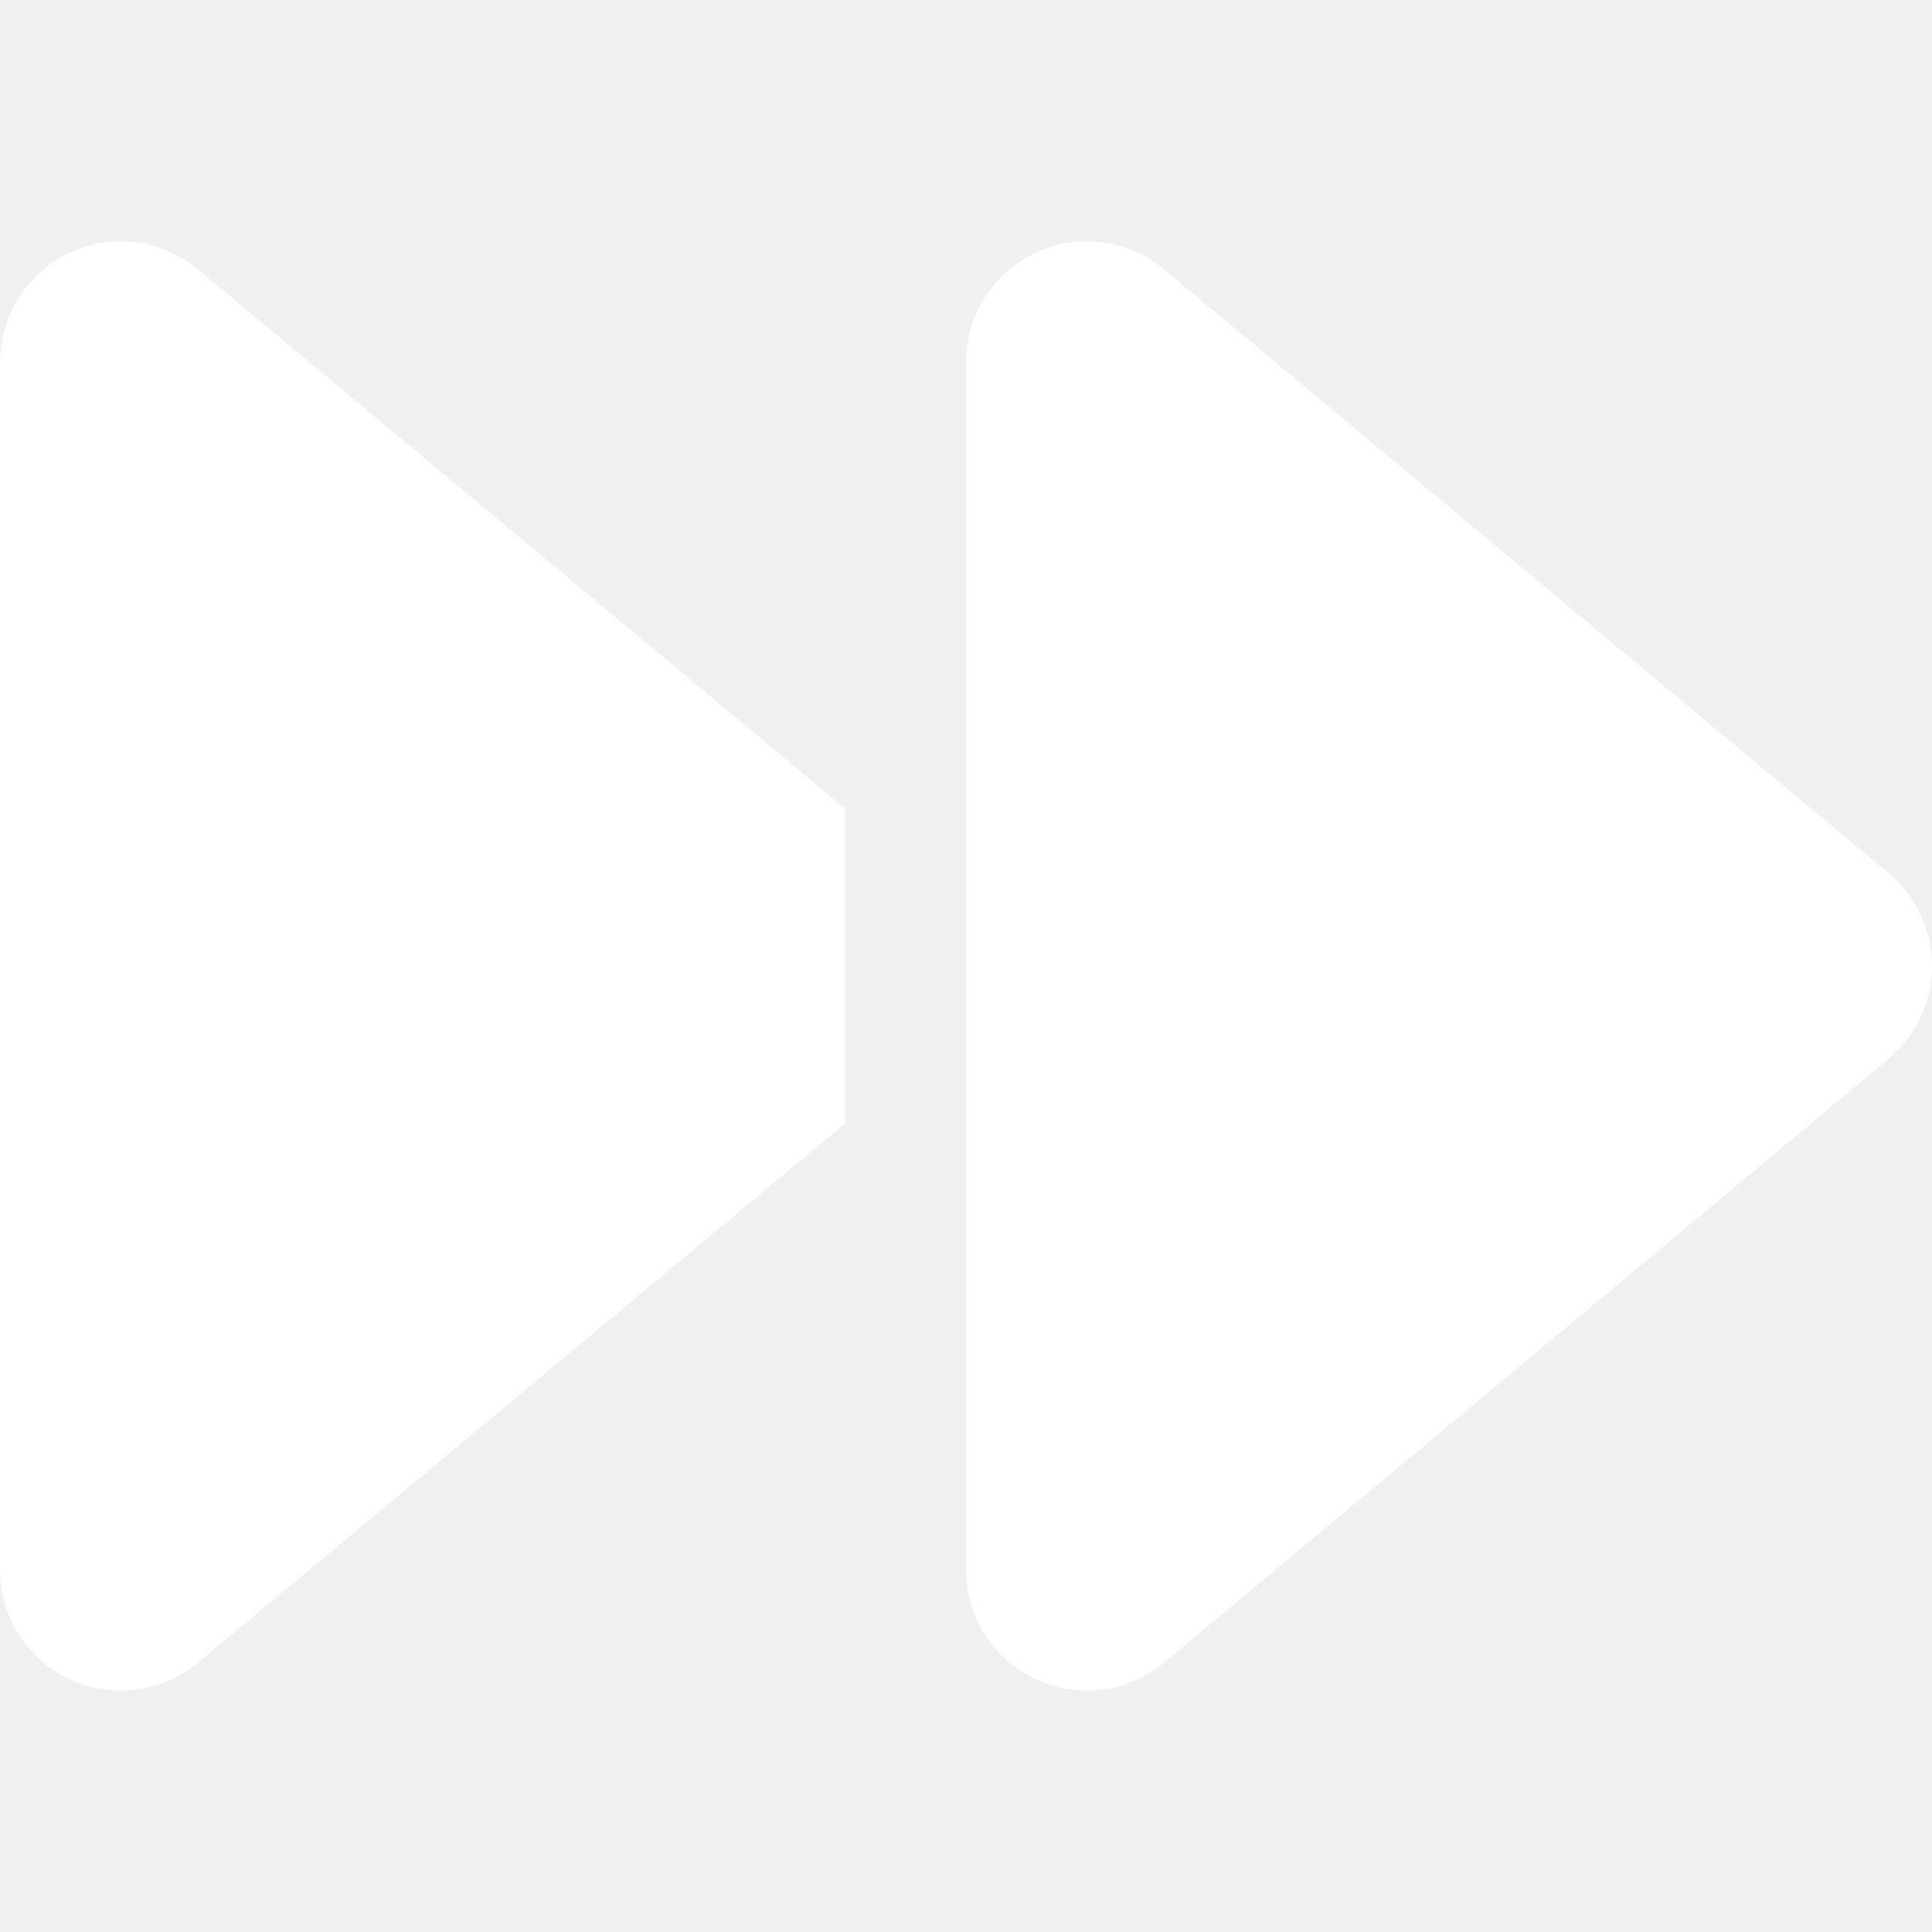
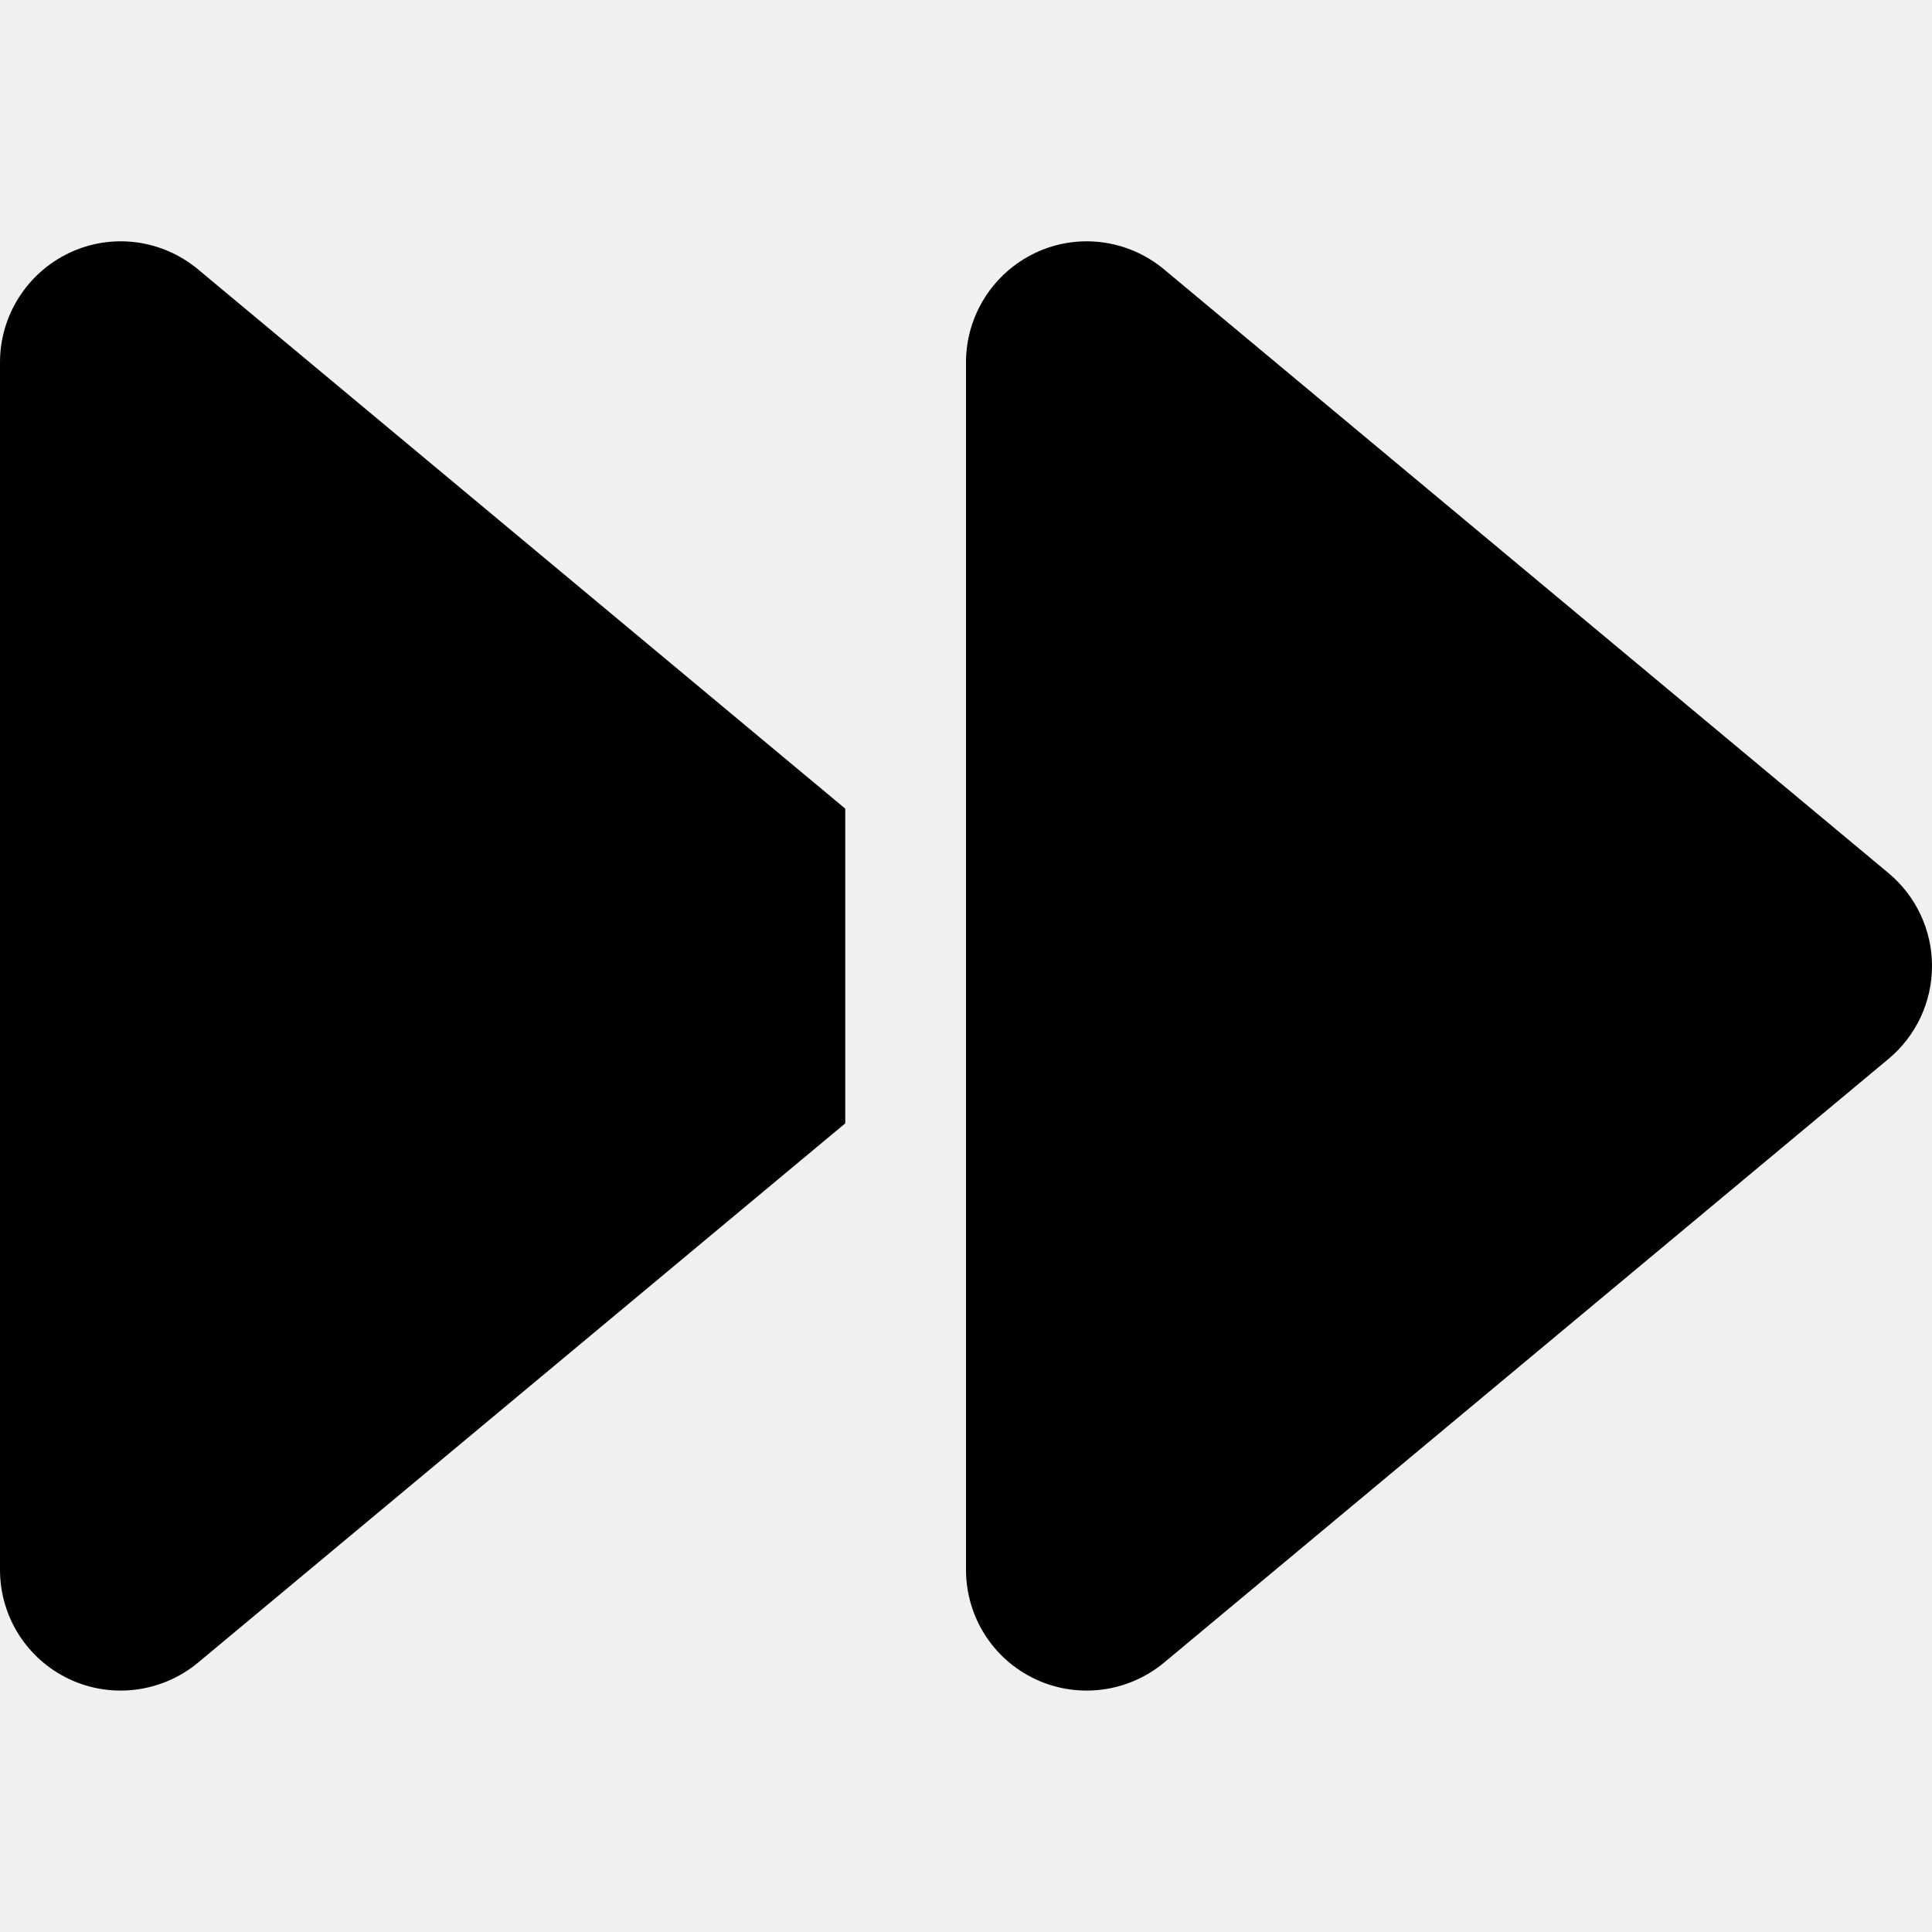
<svg xmlns="http://www.w3.org/2000/svg" viewBox="0 0 512 512">
-   <path fill="#ffffff" d="M52.5 440.6c-9.5 7.9-22.8 9.7-34.1 4.4S0 428.4 0 416L0 96C0 83.6 7.2 72.3 18.4 67s24.5-3.6 34.1 4.4L224 214.3l0 41.7 0 41.7L52.5 440.6zM256 352l0-96 0-128 0-32c0-12.4 7.2-23.7 18.4-29s24.5-3.6 34.1 4.4l192 160c7.3 6.1 11.5 15.1 11.5 24.6s-4.2 18.5-11.5 24.6l-192 160c-9.5 7.9-22.8 9.7-34.1 4.4s-18.4-16.6-18.4-29l0-64z" />
+   <path fill="#000000" d="M52.5 440.6c-9.5 7.9-22.8 9.7-34.1 4.4S0 428.4 0 416L0 96C0 83.6 7.2 72.3 18.4 67s24.5-3.6 34.1 4.4L224 214.3l0 41.7 0 41.7L52.5 440.6zM256 352l0-96 0-128 0-32c0-12.4 7.2-23.7 18.4-29s24.5-3.6 34.1 4.4l192 160c7.3 6.1 11.5 15.1 11.5 24.6s-4.2 18.5-11.5 24.6l-192 160c-9.5 7.9-22.8 9.7-34.1 4.4s-18.4-16.6-18.4-29l0-64z" />
</svg>
